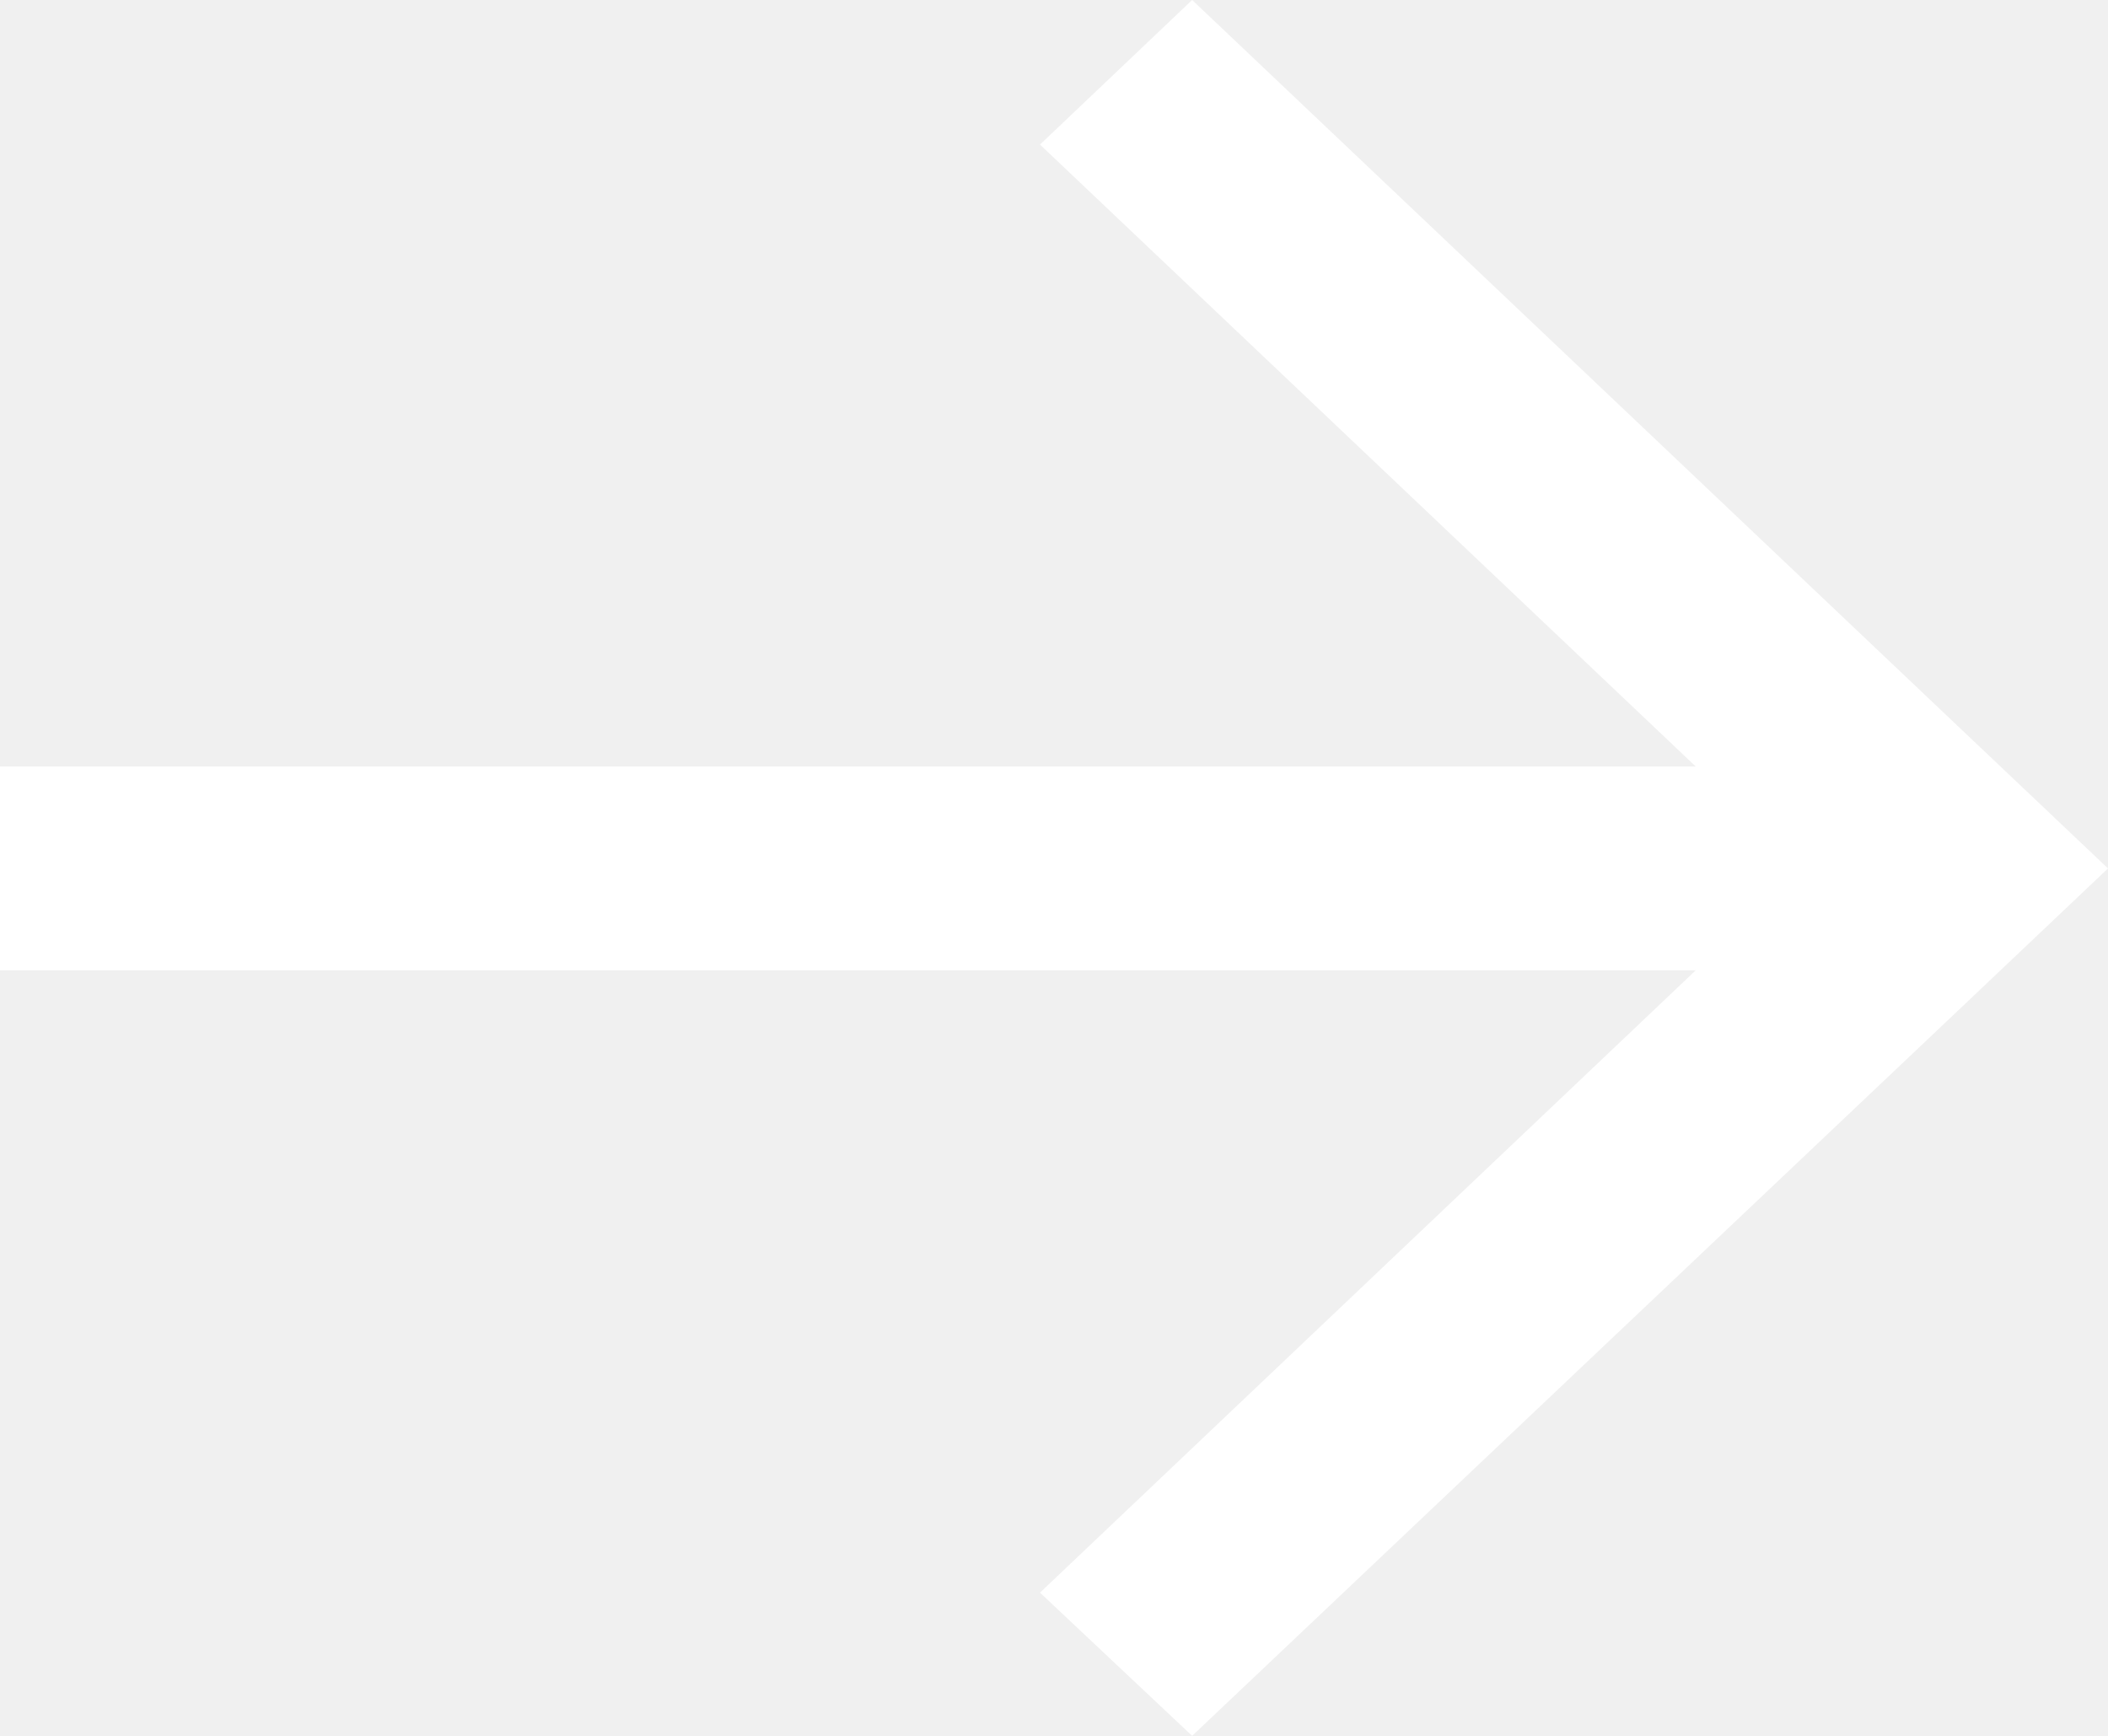
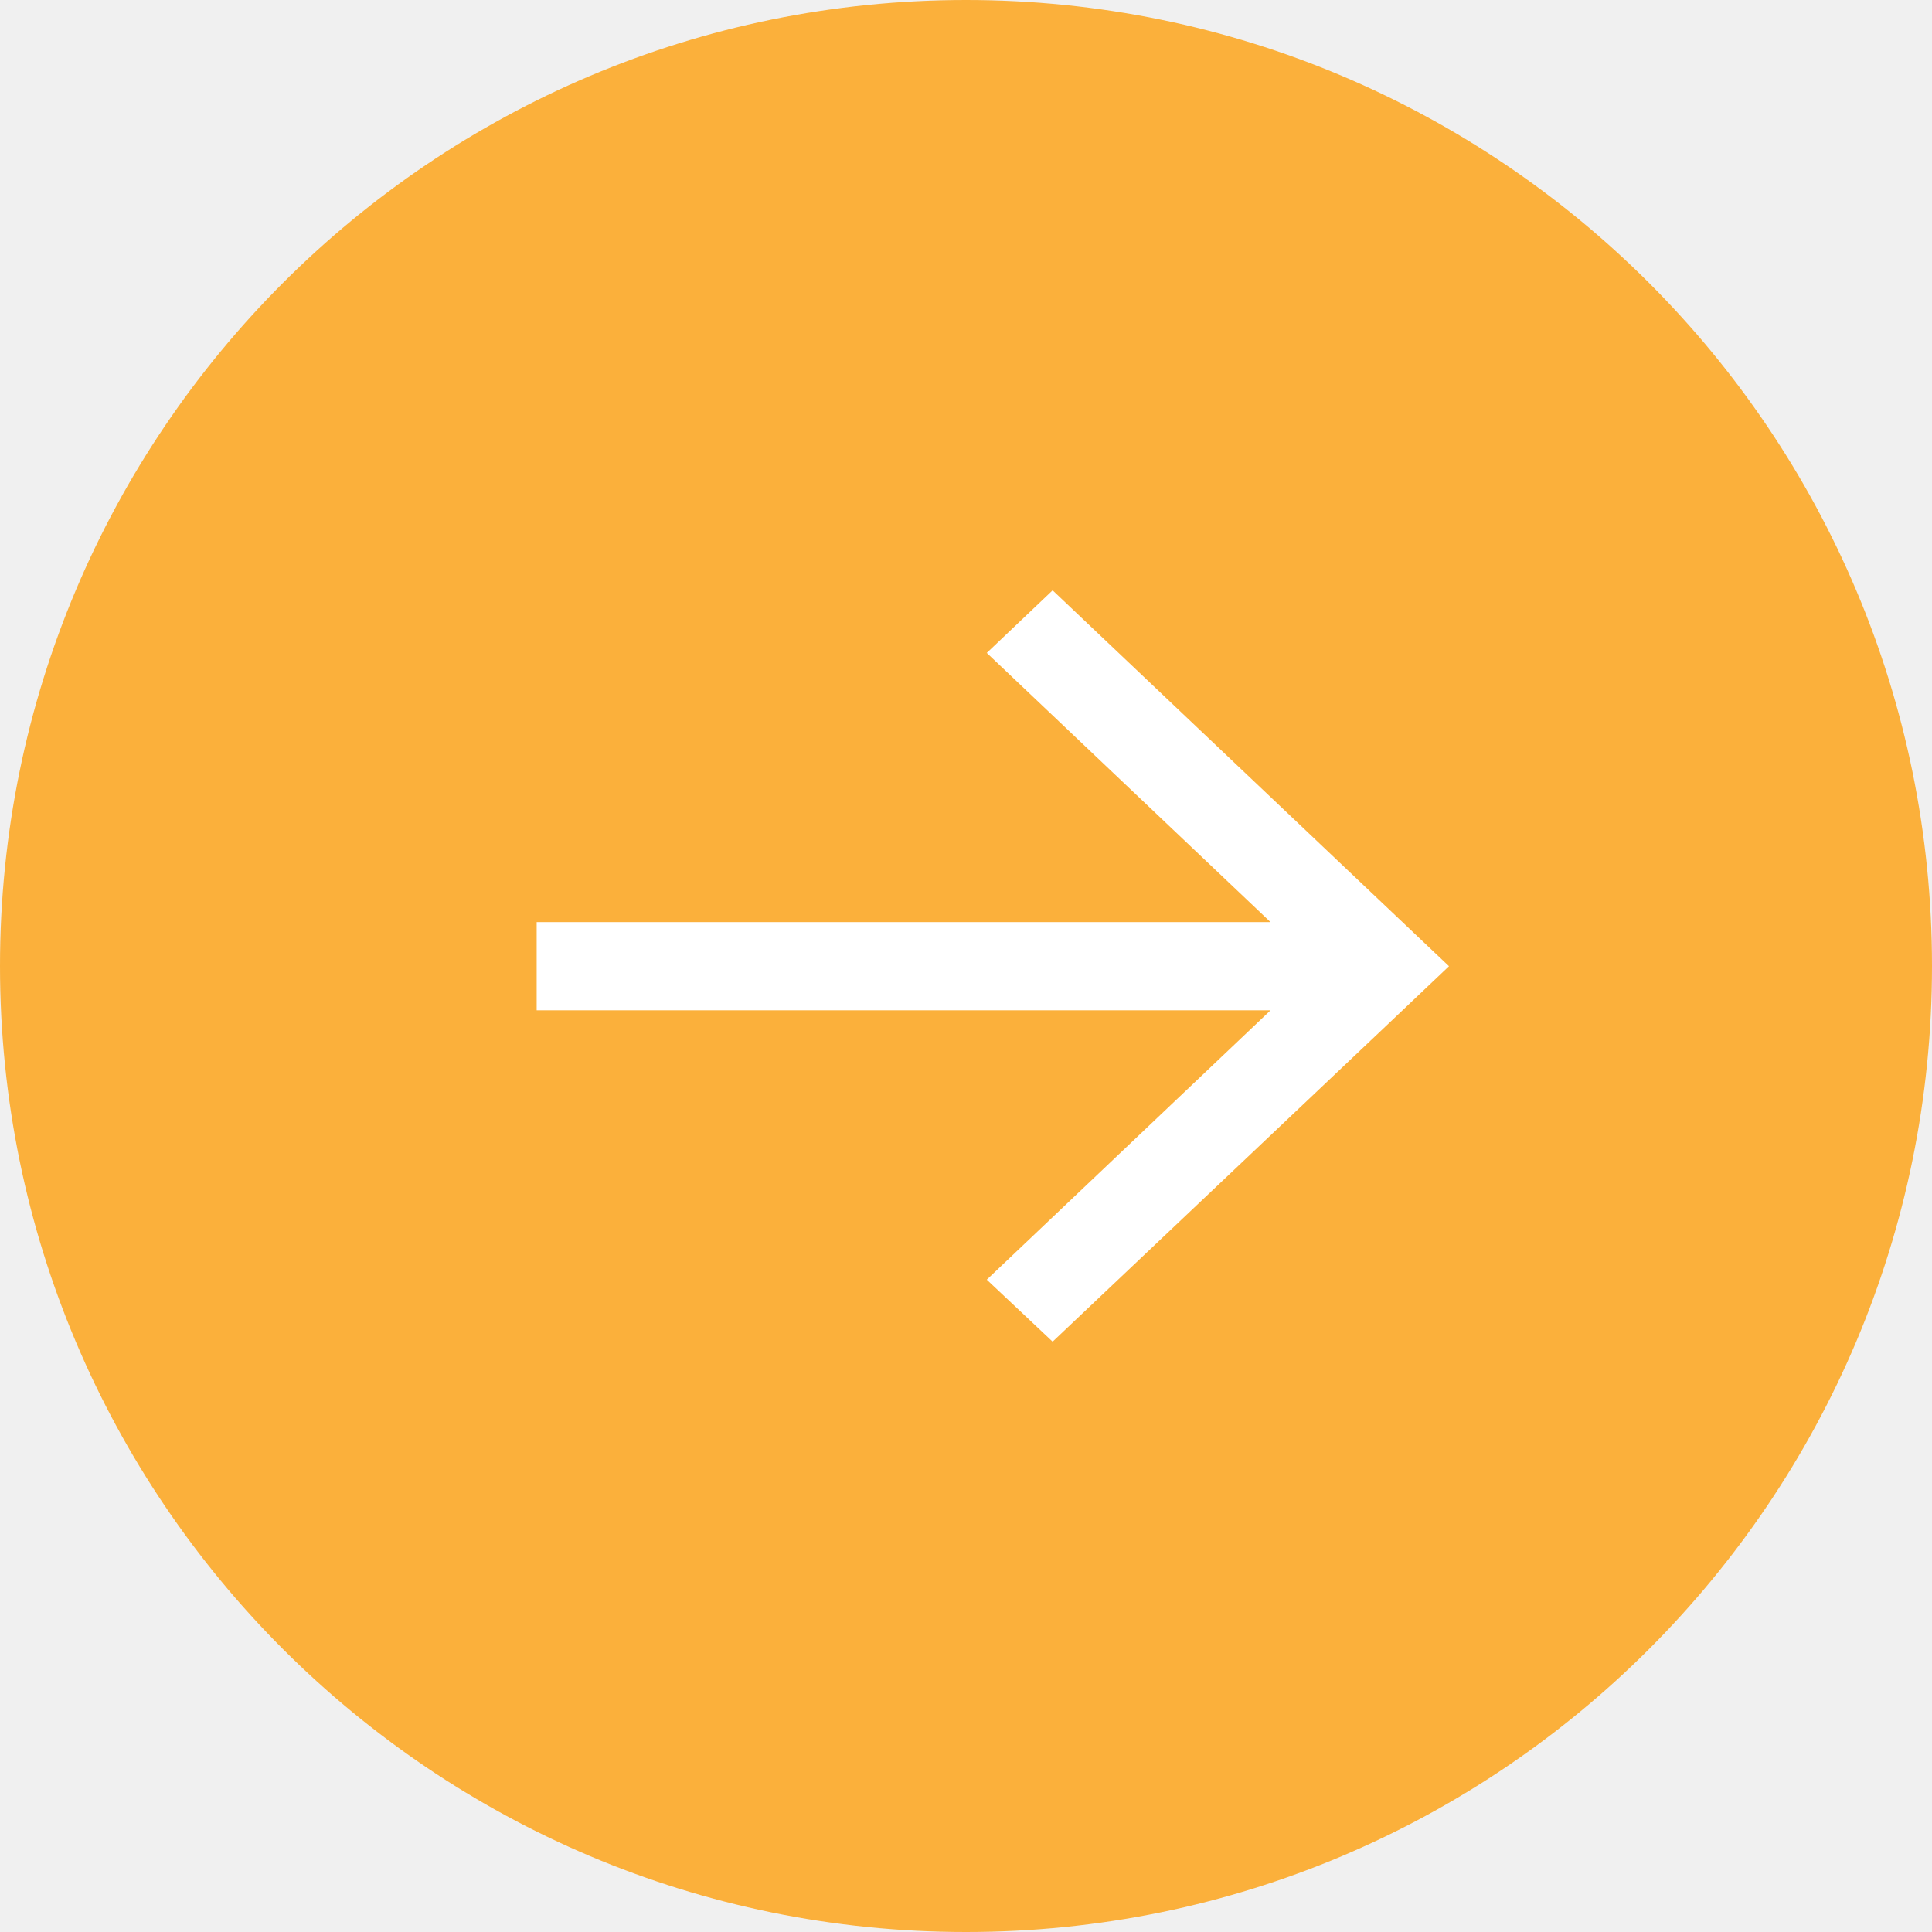
- <svg xmlns="http://www.w3.org/2000/svg" width="17" height="14" viewBox="0 0 17 14" fill="none">
-   <path d="M9.614 -9.53674e-07L15.773 5.841L17 7.004L15.773 8.167L9.614 14L8.387 12.845L13.675 7.826L0 7.826V6.182L13.675 6.182L8.387 1.166L9.614 -9.53674e-07Z" fill="white" />
+ <svg xmlns="http://www.w3.org/2000/svg" width="36" height="36" viewBox="0 0 36 36" fill="none">
+   <circle cx="18" cy="18" r="18" fill="#FBB03B" />
+   <path d="M19.614 11L25.773 16.841L27 18.004L25.773 19.168L19.614 25L18.387 23.845L23.674 18.826H10V17.182H23.674L18.387 12.166L19.614 11Z" fill="white" />
</svg>
